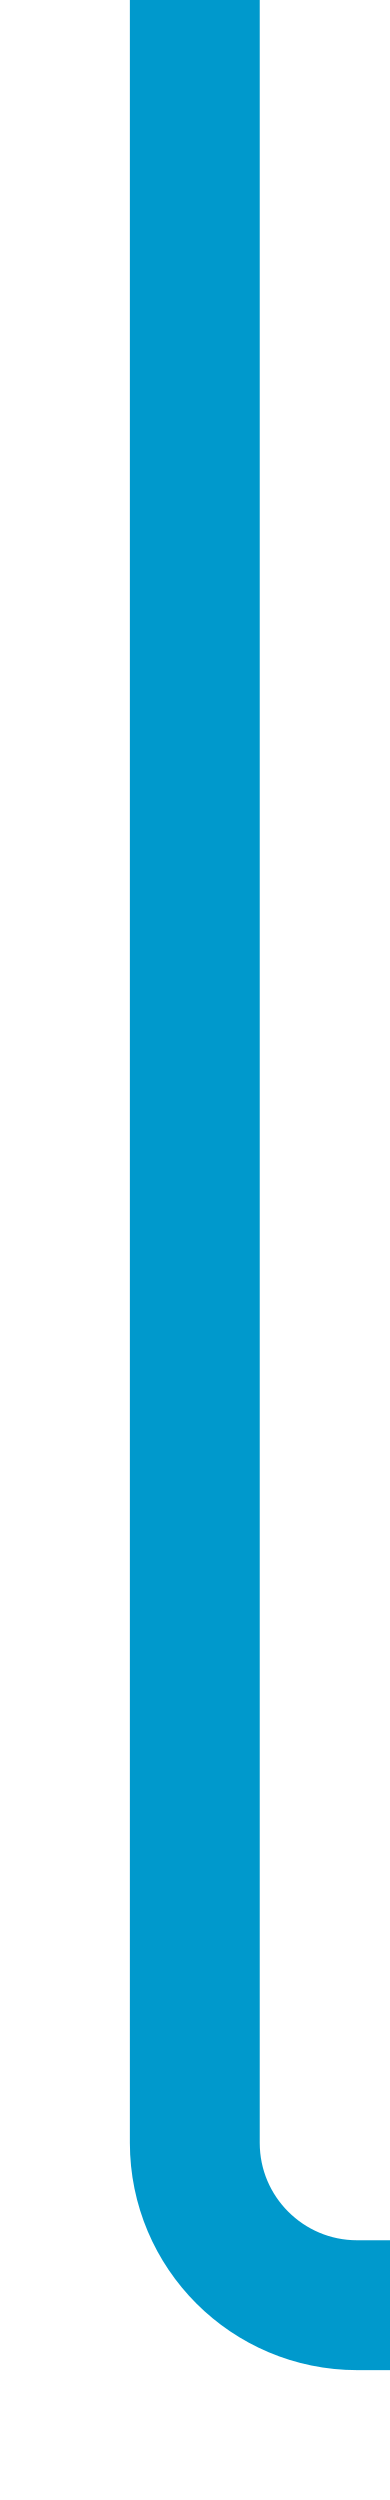
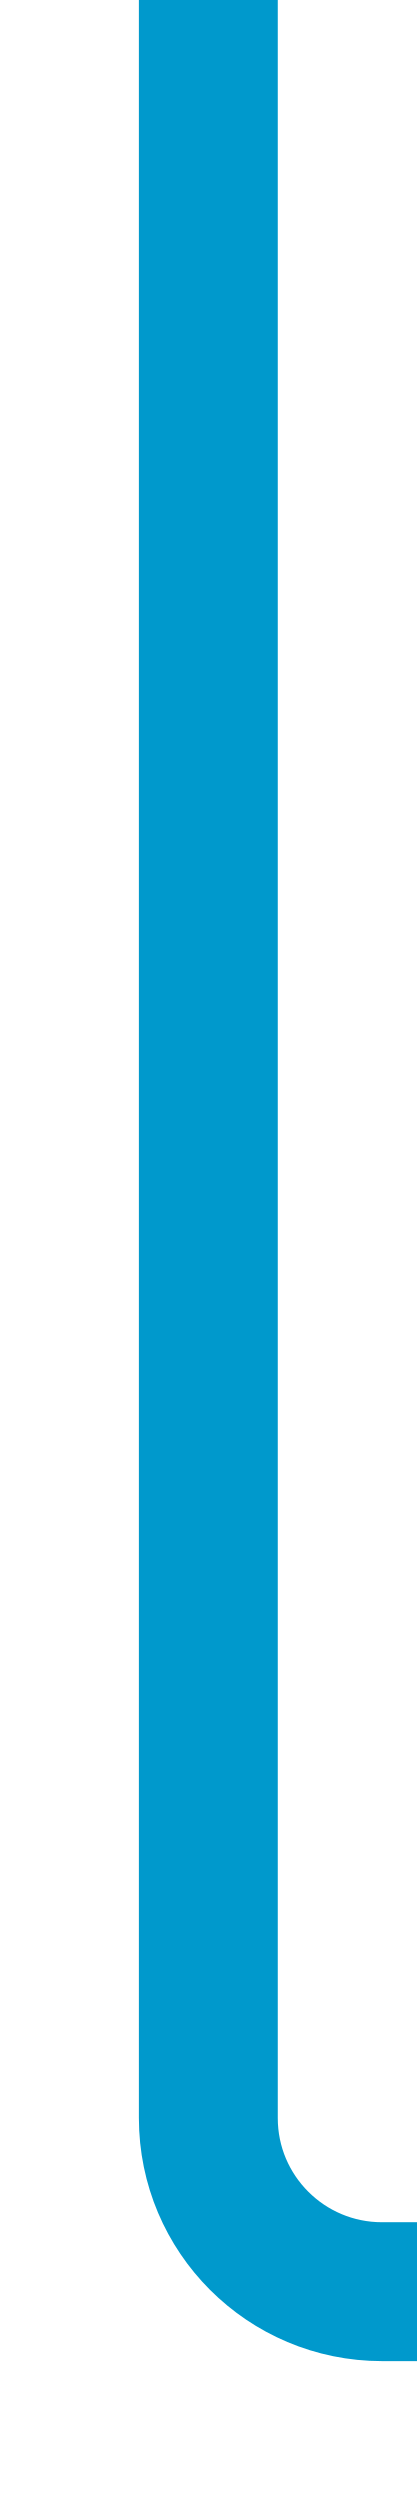
- <svg xmlns="http://www.w3.org/2000/svg" version="1.1" width="12px" height="77px" preserveAspectRatio="xMidYMin meet" viewBox="1218 4291  10 77">
-   <path d="M 1223 4291  L 1223 4357  A 5 5 0 0 0 1228 4362 L 1502 4362  " stroke-width="4" stroke="#0099cc" fill="none" />
-   <path d="M 1490.2 4374  L 1505 4362  L 1490.2 4350  L 1496.4 4362  L 1490.2 4374  Z " fill-rule="nonzero" fill="#0099cc" stroke="none" />
+ <svg xmlns="http://www.w3.org/2000/svg" version="1.1" width="12px" height="72px" preserveAspectRatio="xMidYMin meet" viewBox="263 467  10 72">
+   <path d="M 268 467  L 268 528  A 5 5 0 0 0 273 533 L 551 533  " stroke-width="4" stroke="#0099cc" fill="none" />
+   <path d="M 539.2 545  L 554 533  L 539.2 521  L 545.4 533  L 539.2 545  Z " fill-rule="nonzero" fill="#0099cc" stroke="none" />
</svg>
